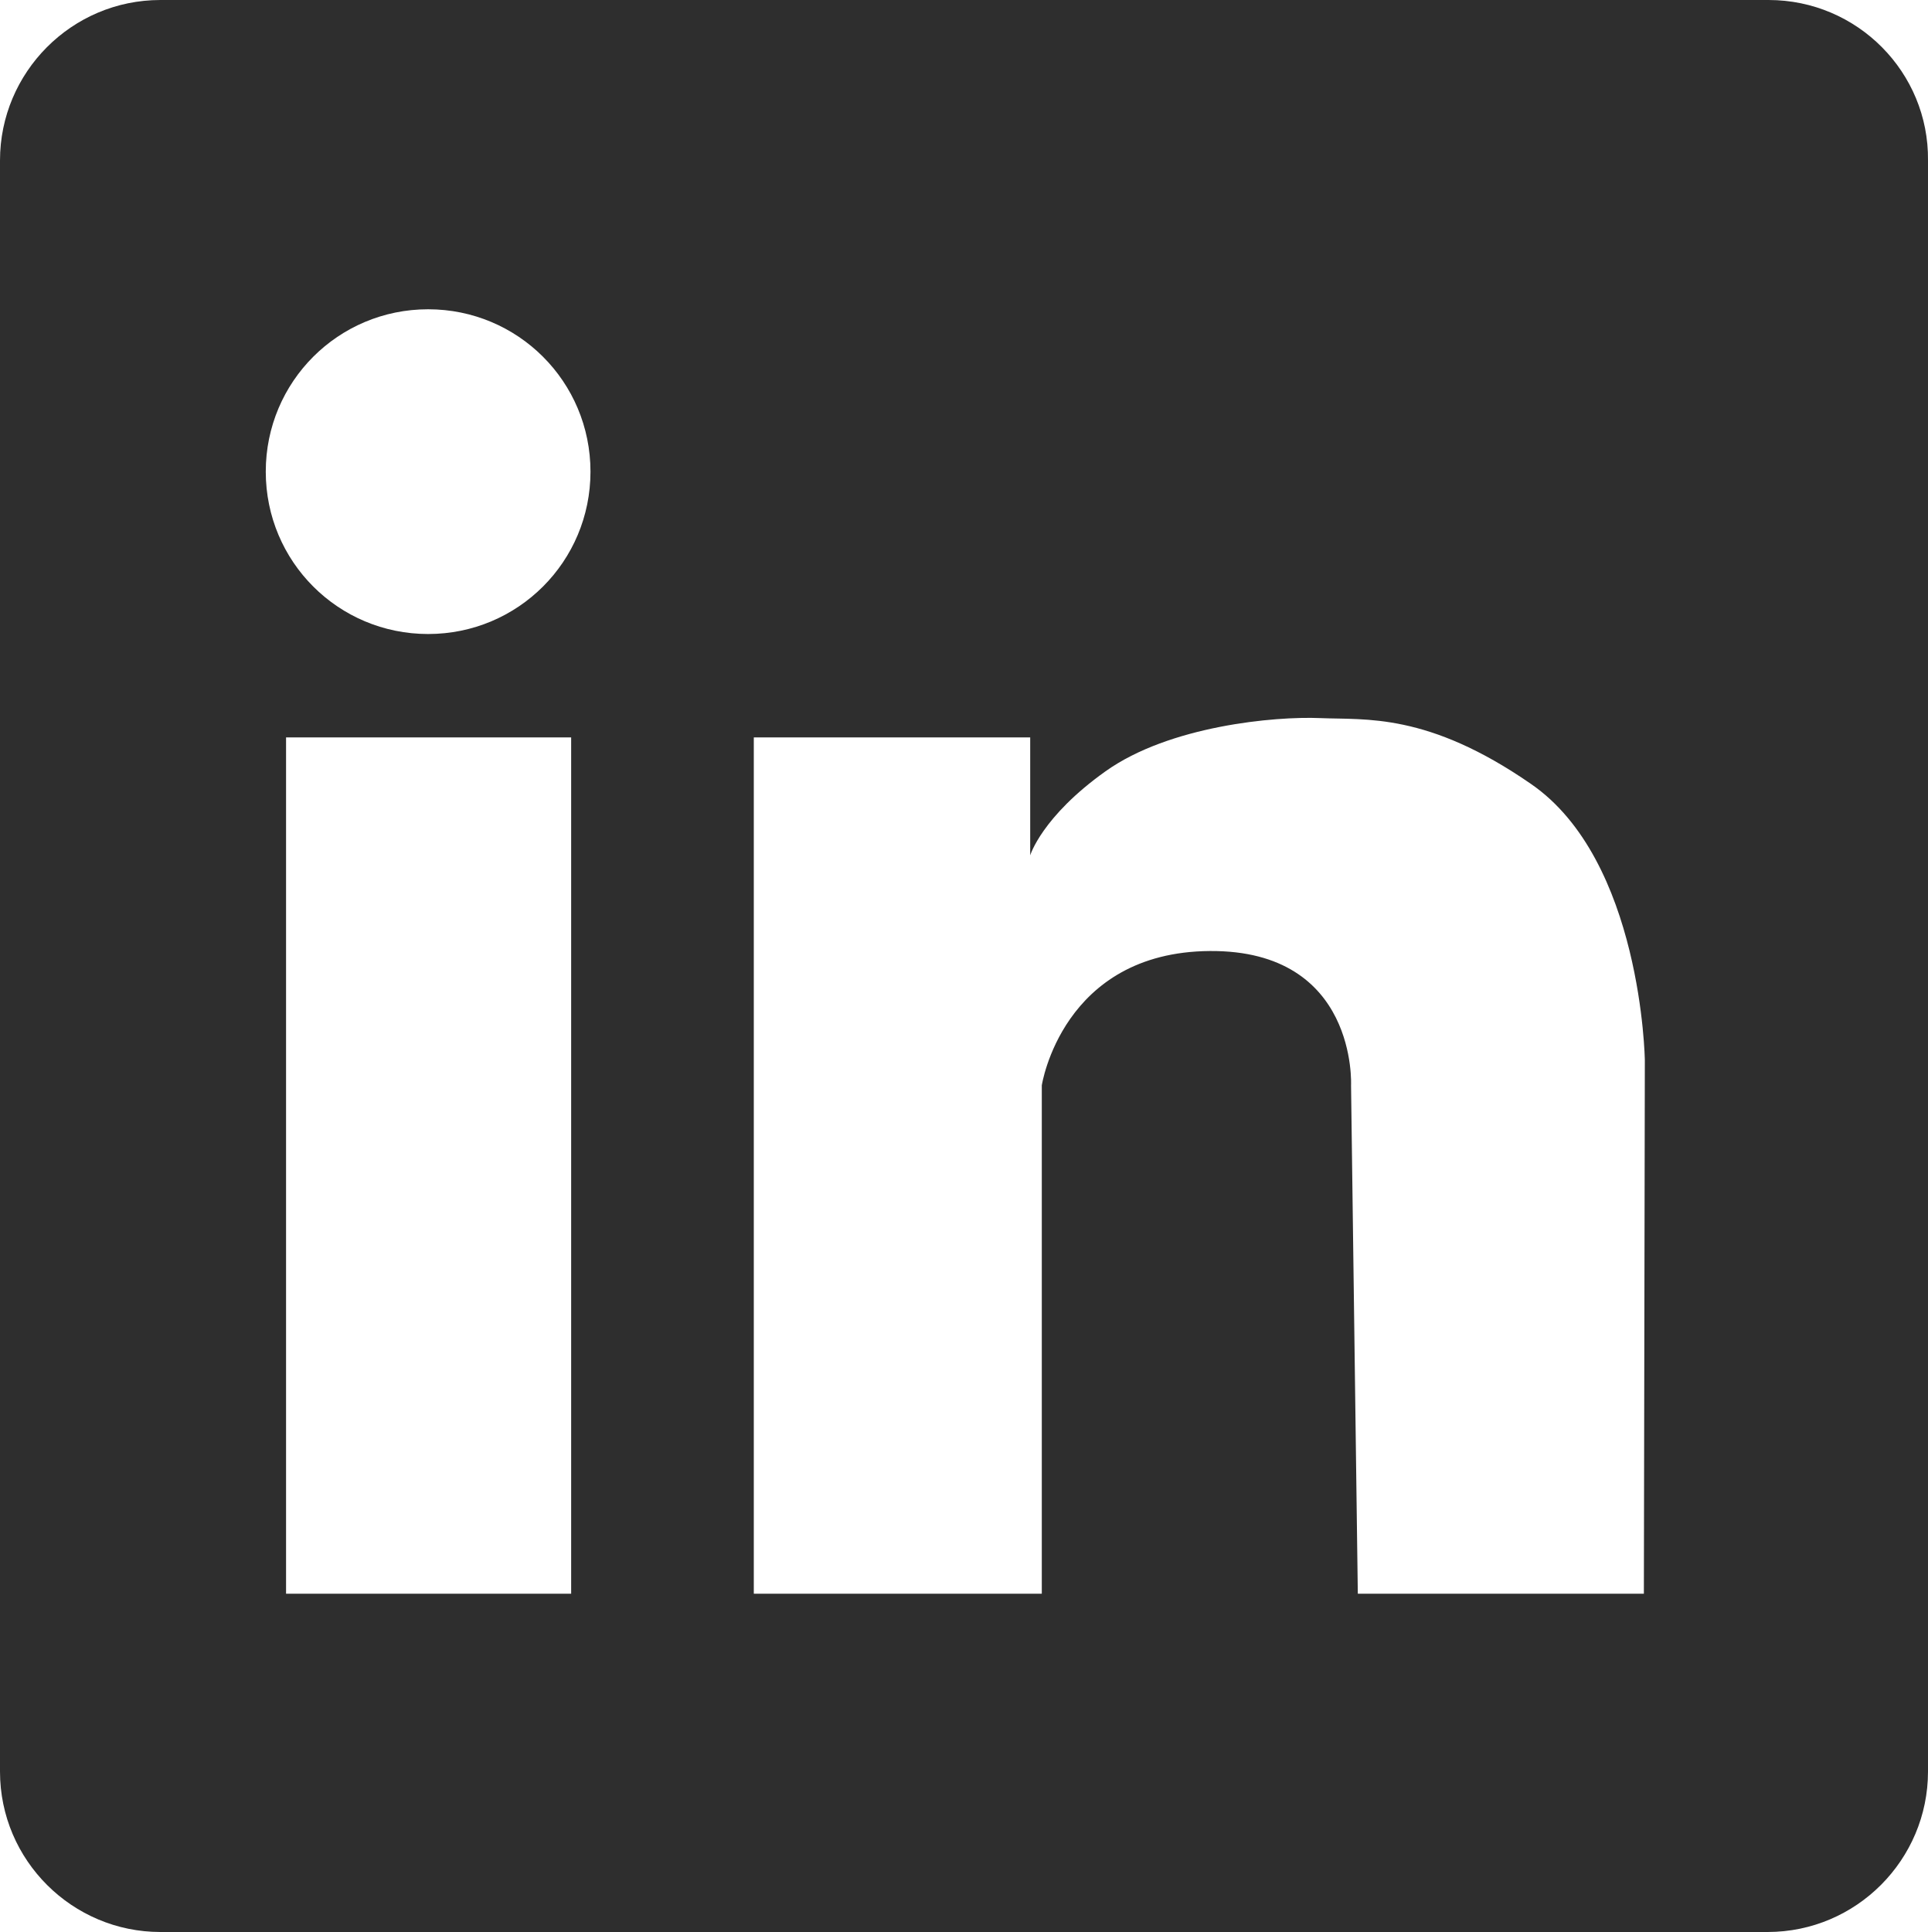
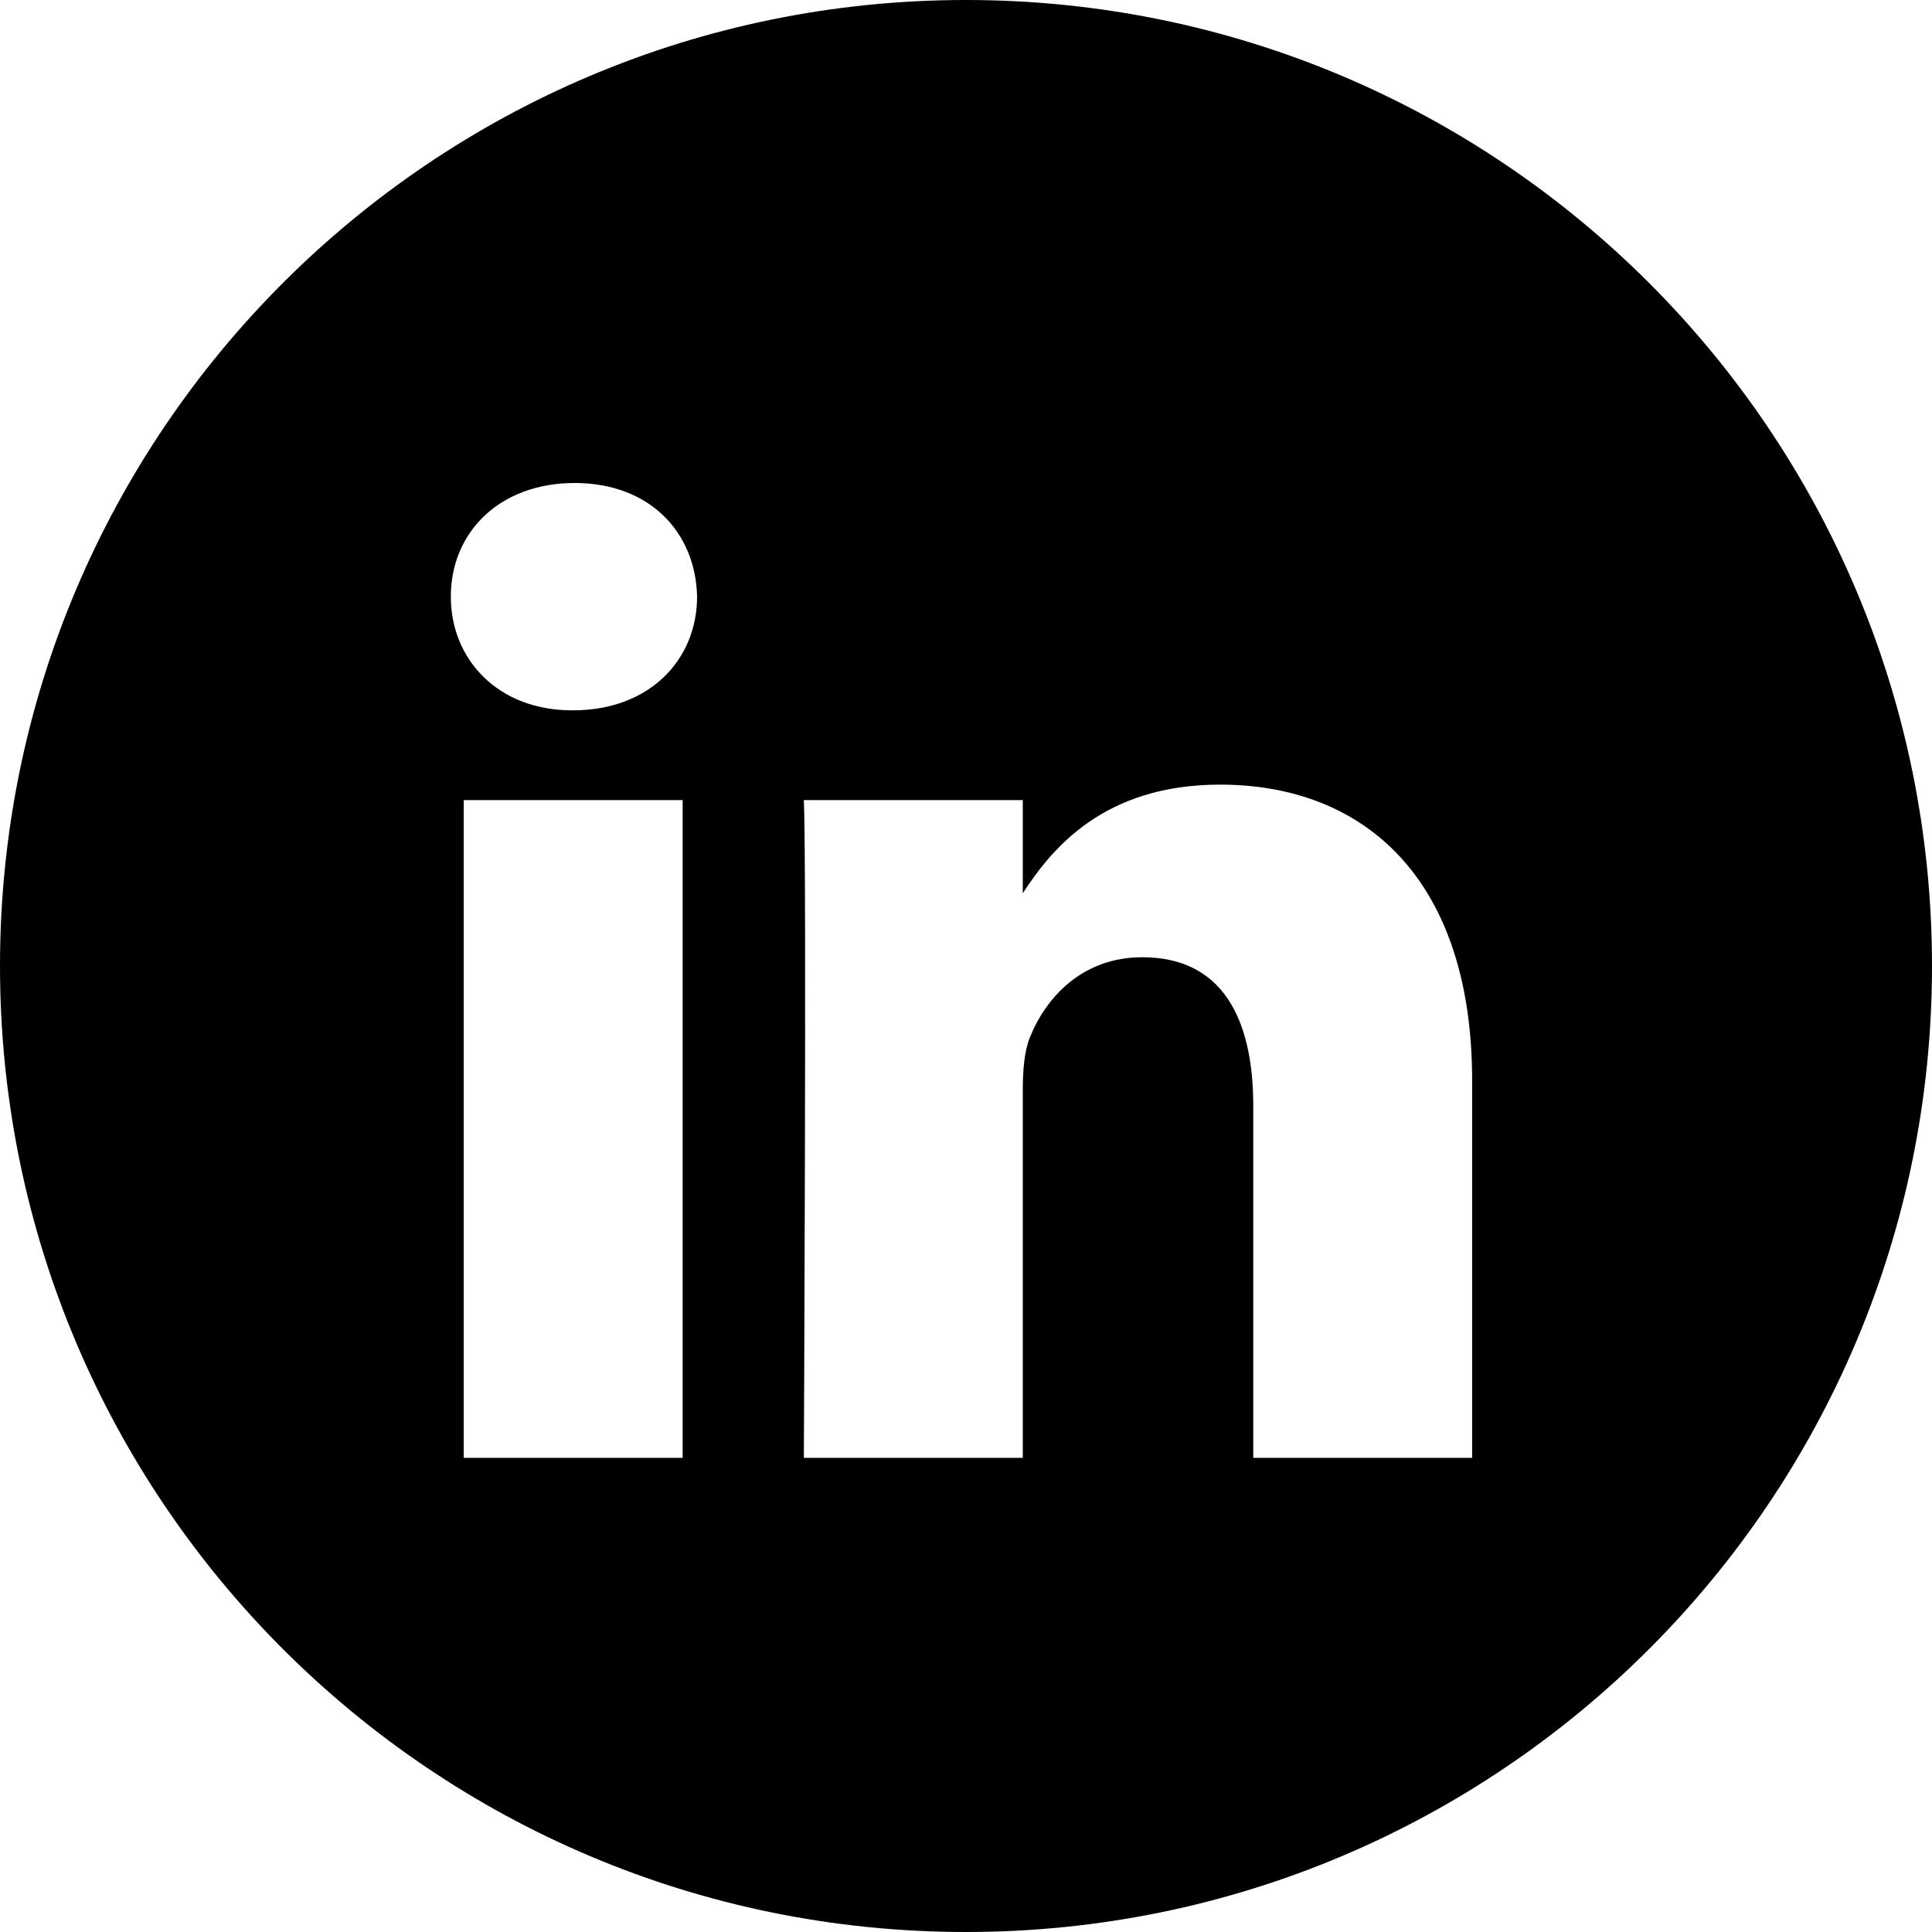
- <svg xmlns="http://www.w3.org/2000/svg" enable-background="new 0 0 199.5 199.9" fill="#000000" id="图层_1" version="1.1" viewBox="0 0 199.5 199.9" x="0px" xml:space="preserve" y="0px">
-   <g id="change1_1">
-     <path d="m183 0h-166.4c-9.2 0-16.6 7.5-16.6 16.6v166.7c0 9.2 7.5 16.6 16.6 16.6h166.3c9.2 0 16.6-7.5 16.6-16.6v-166.7c0.1-9.1-7.3-16.6-16.5-16.6zm-123.9 164.9h-29.5v-88.6h29.5v88.6zm-14.8-99.3c-9.3 0-16.8-7.5-16.8-16.8s7.5-16.8 16.8-16.8 16.8 7.5 16.8 16.8-7.5 16.8-16.8 16.8zm125.8 99.3h-29.6l-0.7-52.6s0.7-14-14.6-13.9-17.4 13.9-17.4 13.9v52.6h-29.8v-88.6h28.6v12.2s1.2-4 7.8-8.7 17.5-5.7 22.2-5.5 11.1-0.6 21.8 6.8c11.5 7.9 11.8 28.6 11.8 28.6l-0.1 55.2z" fill="#2e2e2e" />
-   </g>
+ <svg xmlns="http://www.w3.org/2000/svg" width="41" height="41" viewBox="0 0 41 41" fill="none">
+   <path fill-rule="evenodd" clip-rule="evenodd" d="M20.5 0C9.178 0 0 9.178 0 20.5C0 31.822 9.178 41 20.5 41C31.822 41 41 31.822 41 20.5C41 9.178 31.822 0 20.5 0ZM9.841 16.979H14.487V30.938H9.841V16.979ZM14.793 12.661C14.763 11.292 13.784 10.25 12.195 10.25C10.606 10.25 9.567 11.292 9.567 12.661C9.567 14.001 10.575 15.074 12.135 15.074H12.164C13.784 15.074 14.793 14.001 14.793 12.661ZM25.892 16.651C28.95 16.651 31.241 18.647 31.241 22.934L31.241 30.938H26.596V23.47C26.596 21.594 25.924 20.314 24.242 20.314C22.958 20.314 22.194 21.177 21.858 22.01C21.735 22.309 21.705 22.725 21.705 23.142V30.938H17.059C17.059 30.938 17.12 18.289 17.059 16.979H21.705V18.956C22.322 18.006 23.426 16.651 25.892 16.651Z" fill="black" />
</svg>
